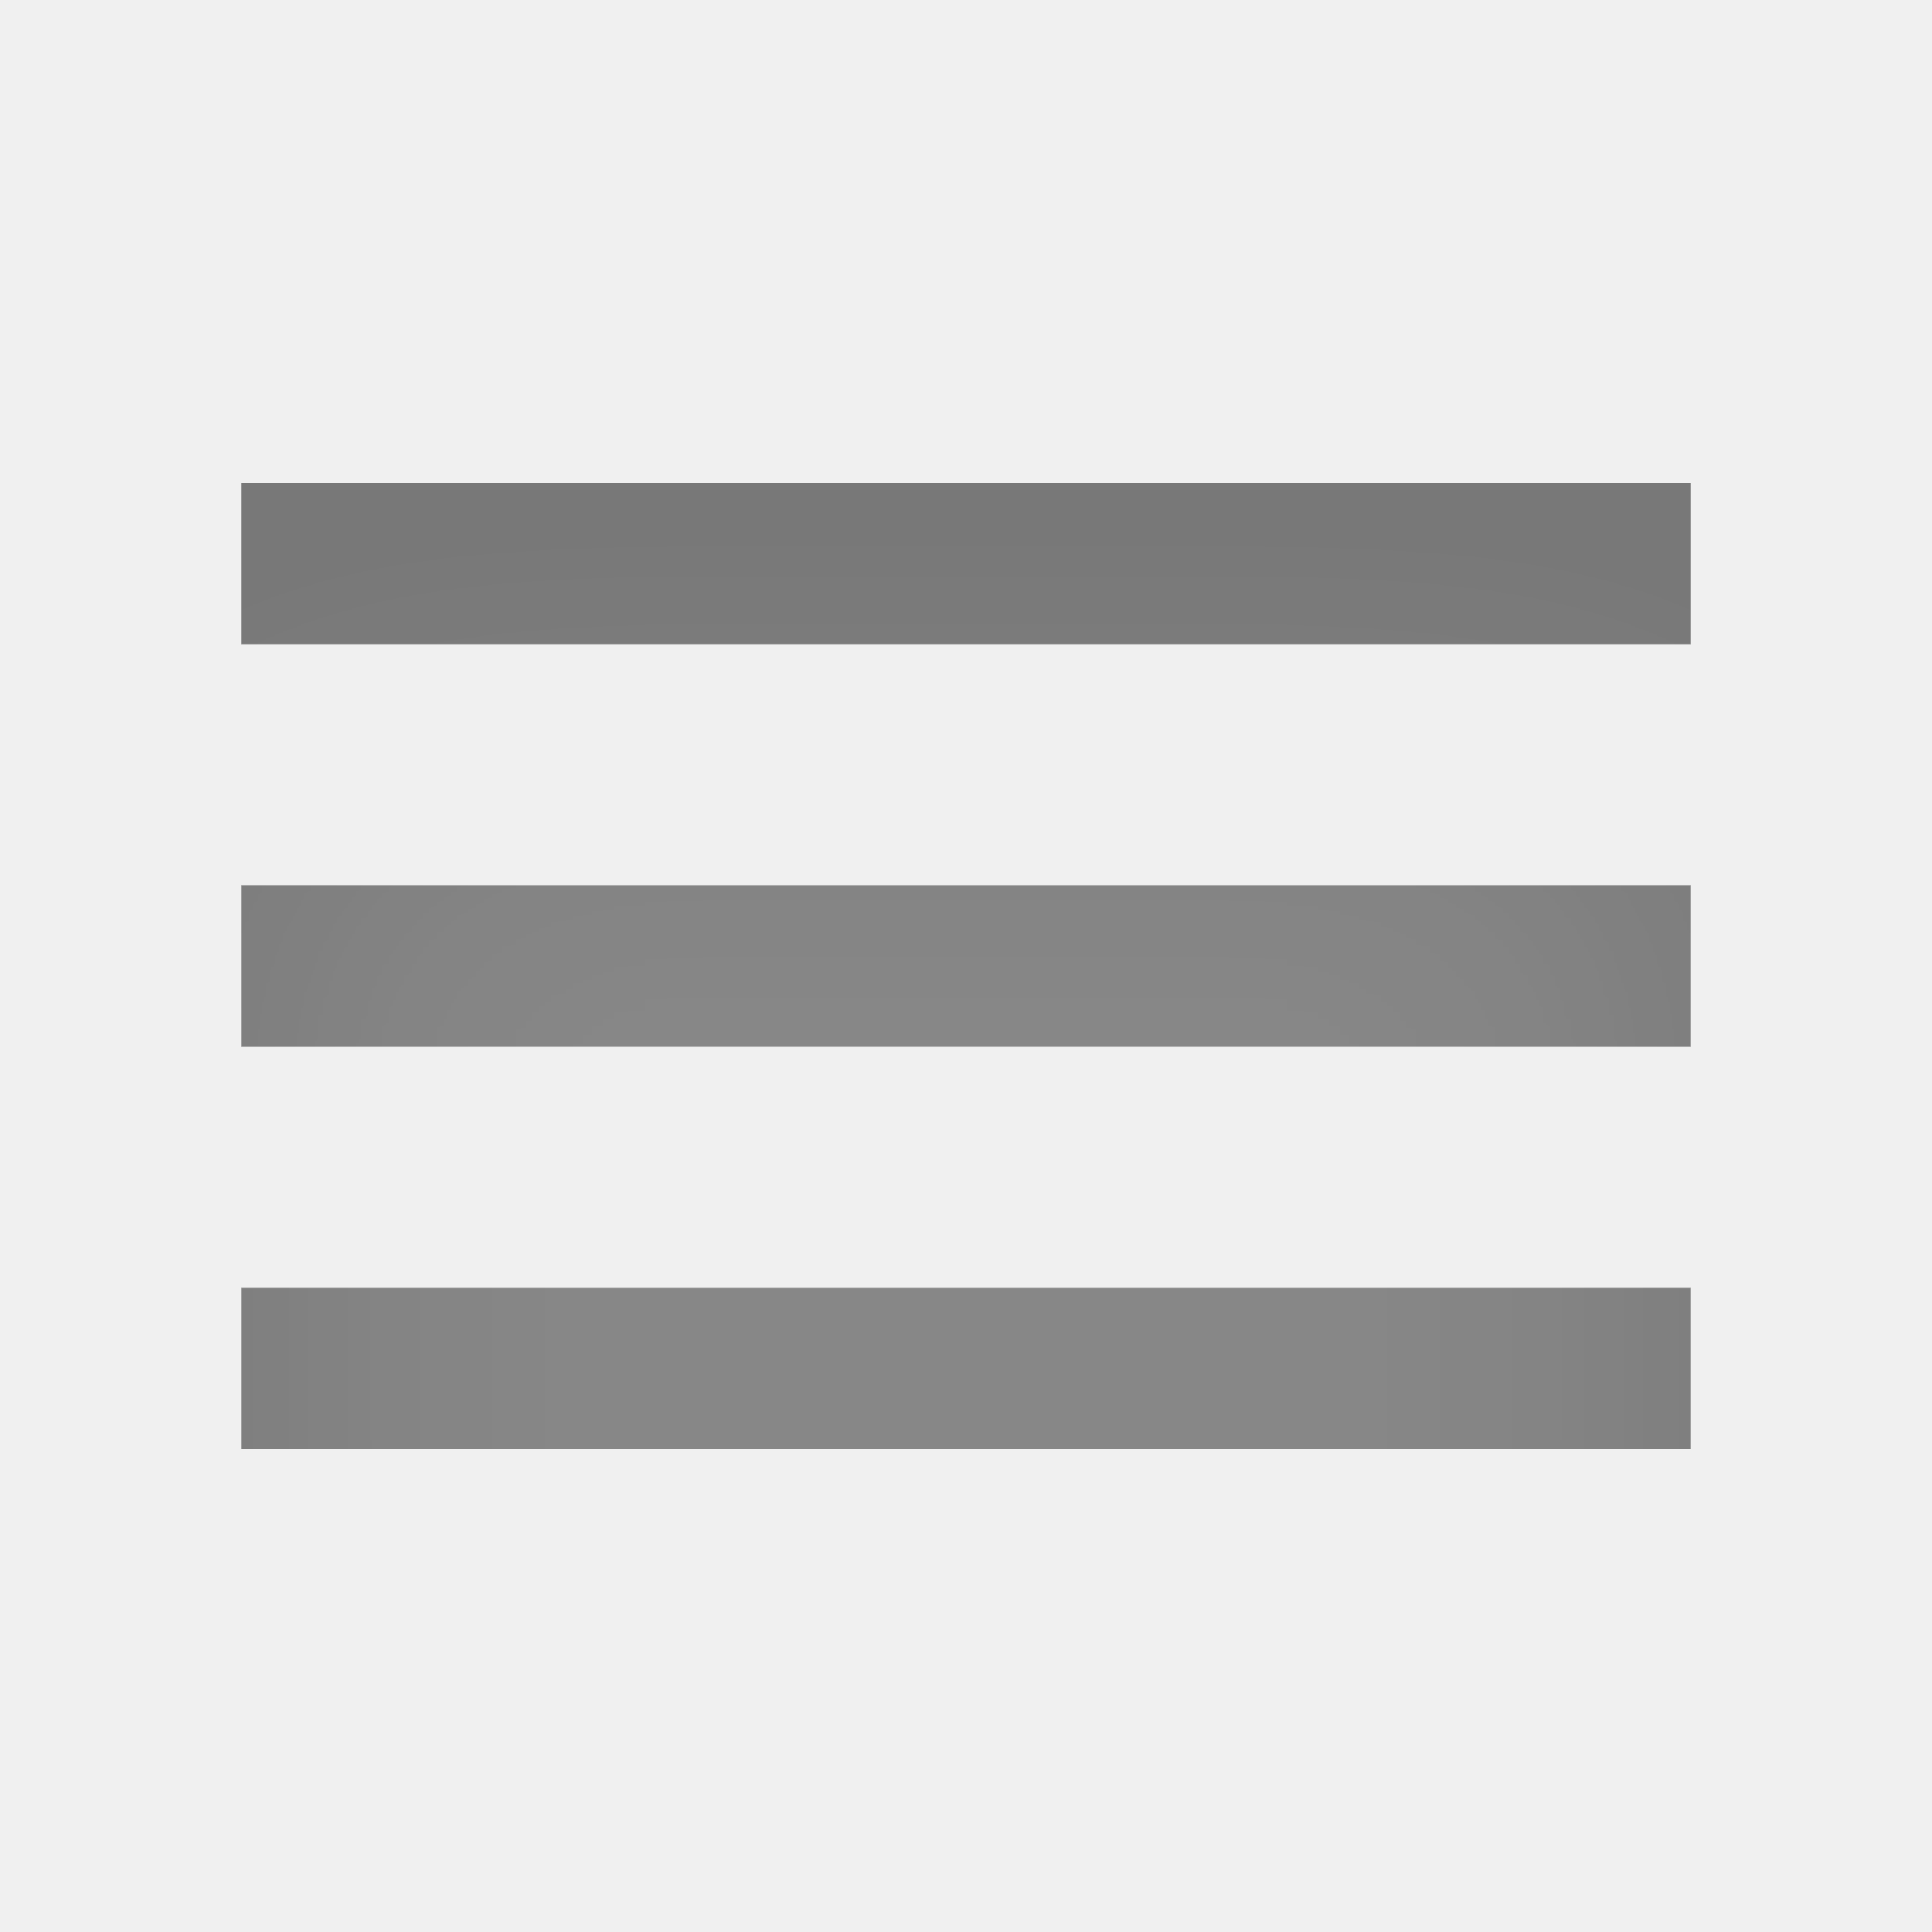
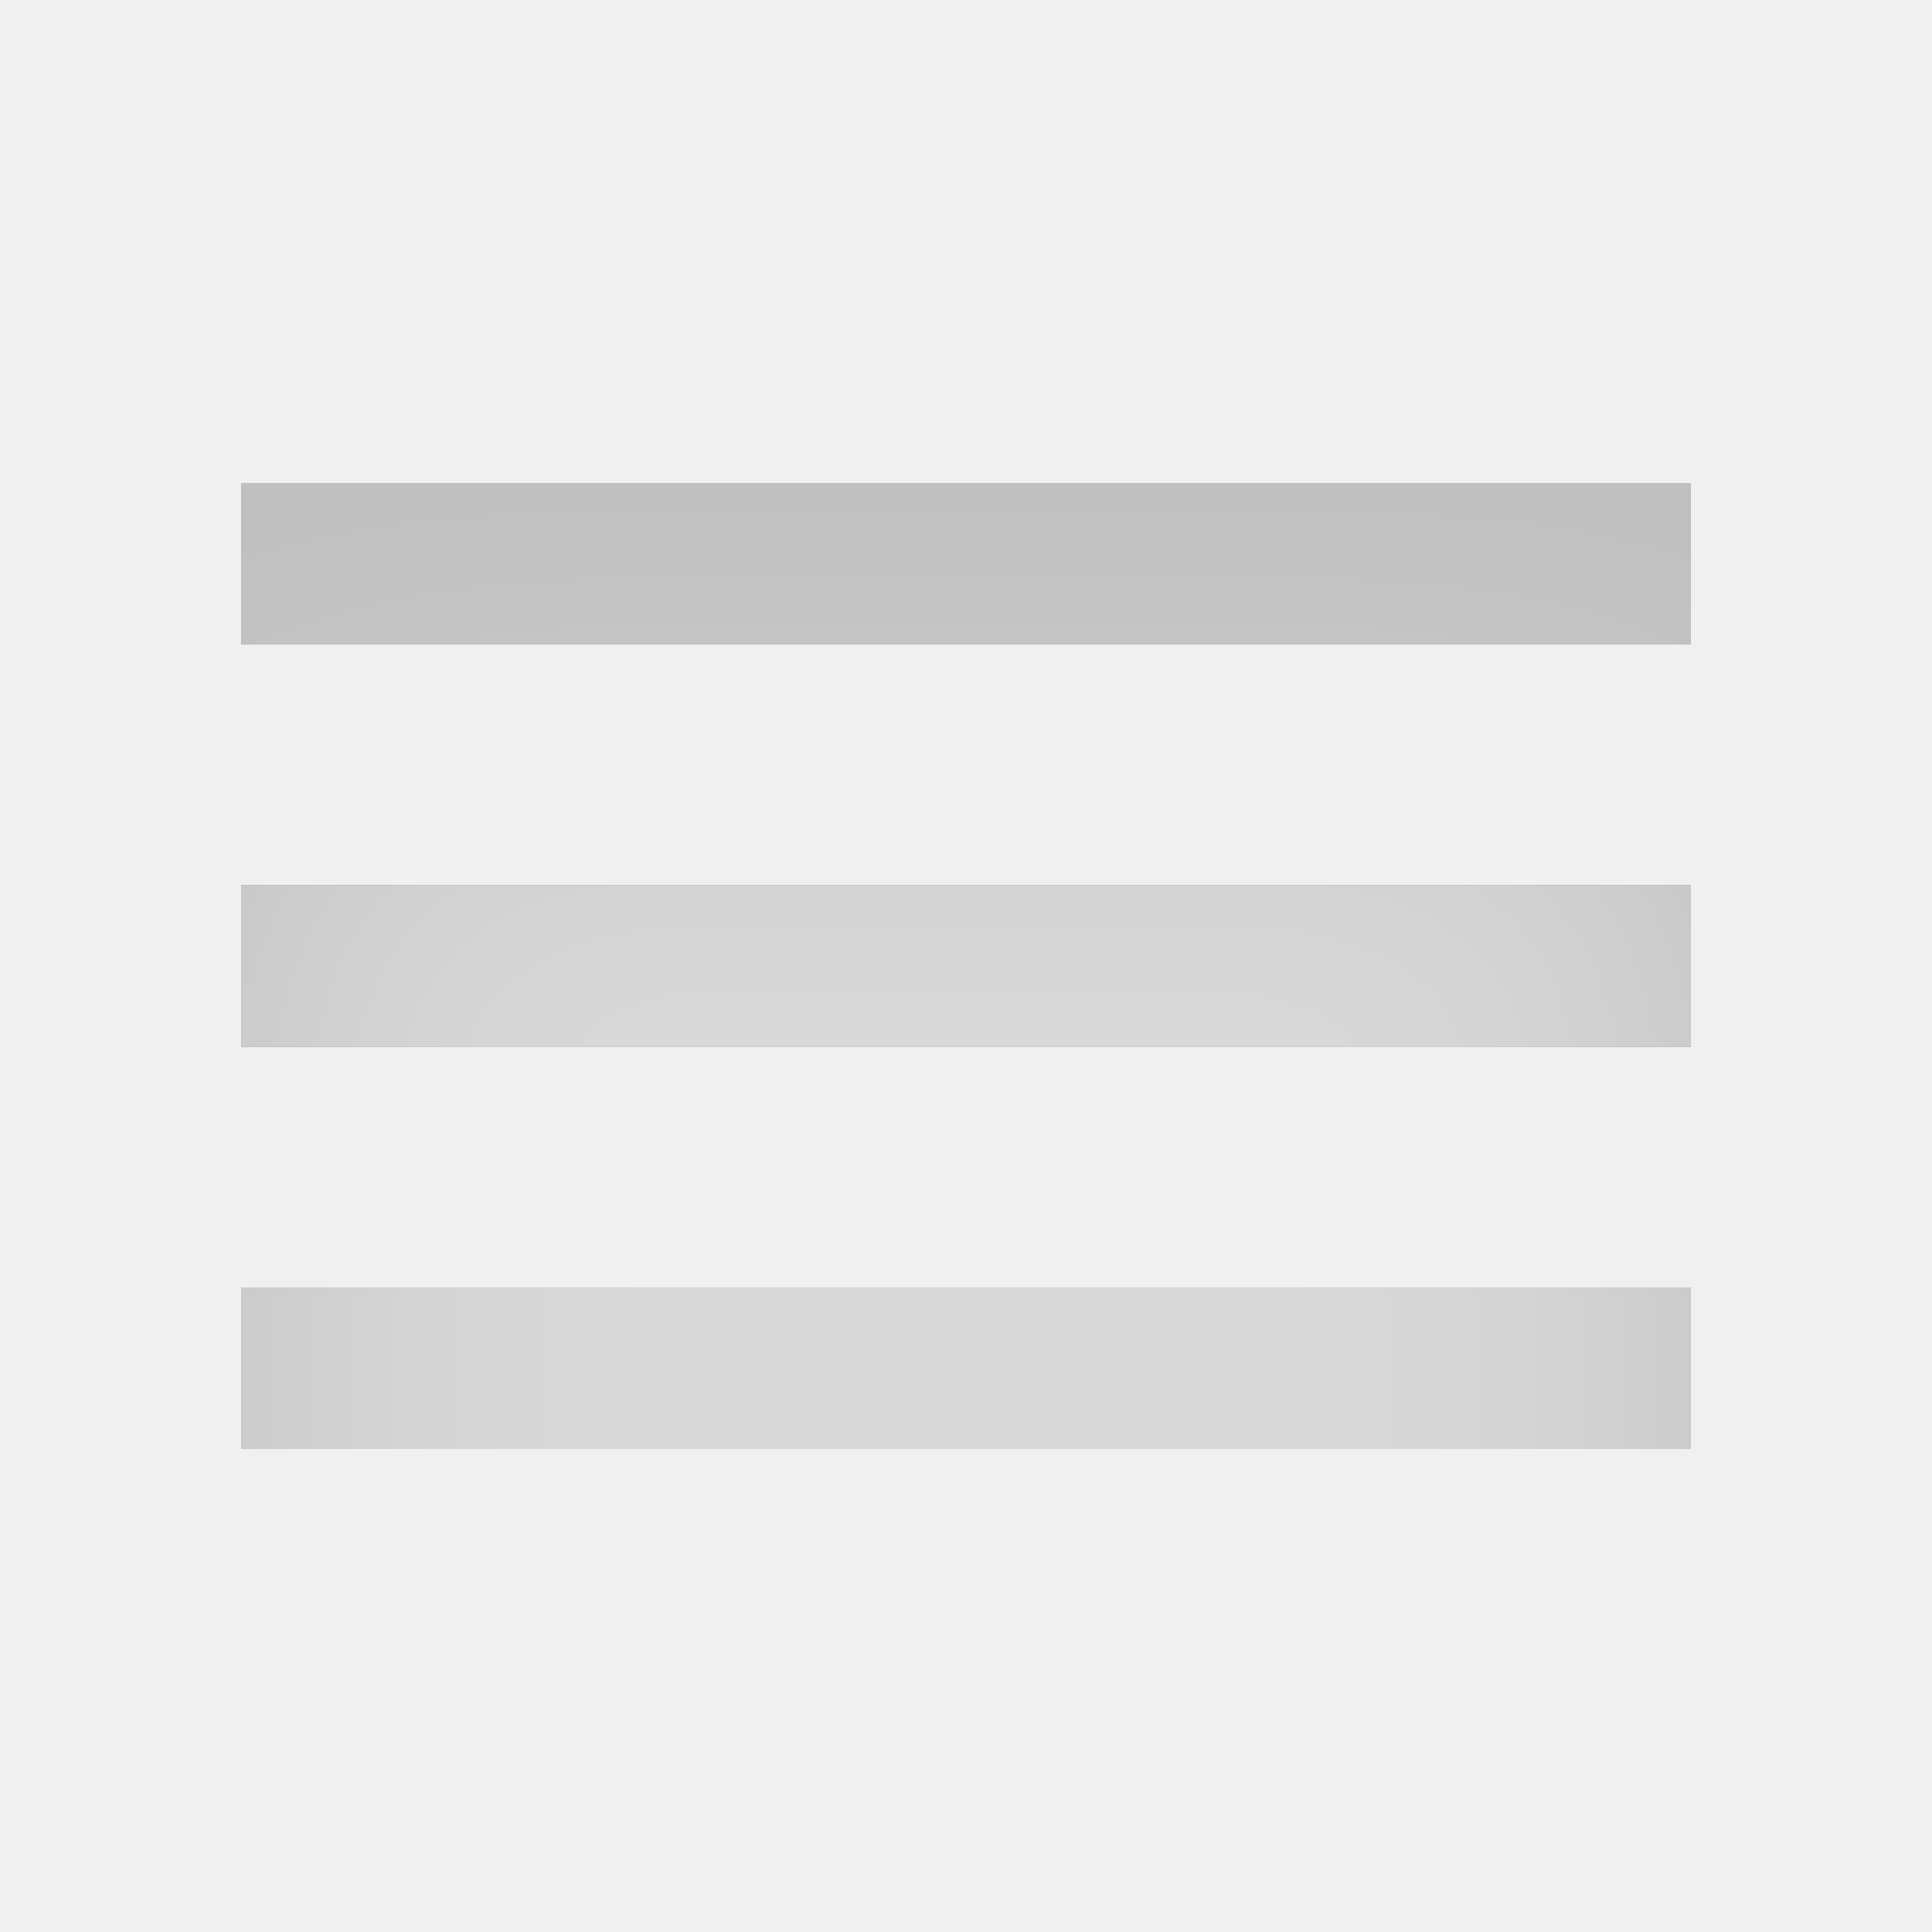
<svg xmlns="http://www.w3.org/2000/svg" width="40" height="40" viewBox="0 0 20 20" fill="none">
  <g id="menu_FILL0_wght400_GRAD0_opsz24 1" filter="url(#filter0_i_127_151)">
-     <path id="Vector" d="M2.5 15V13.333H17.5V15H2.5ZM2.5 10.833V9.167H17.5V10.833H2.5ZM2.5 6.667V5H17.5V6.667H2.5Z" fill="#9F9F9F" />
+     <path id="Vector" d="M2.5 15V13.333H17.5V15H2.5ZM2.5 10.833V9.167H17.5V10.833H2.5ZM2.5 6.667V5H17.5V6.667H2.5Z" fill="white" />
  </g>
  <defs>
    <filter id="filter0_i_127_151" x="0" y="0" width="20" height="24" filterUnits="userSpaceOnUse" color-interpolation-filters="sRGB">
      <feFlood flood-opacity="0" result="BackgroundImageFix" />
      <feBlend mode="normal" in="SourceGraphic" in2="BackgroundImageFix" result="shape" />
      <feColorMatrix in="SourceAlpha" type="matrix" values="0 0 0 0 0 0 0 0 0 0 0 0 0 0 0 0 0 0 127 0" result="hardAlpha" />
      <feOffset dy="4" />
      <feGaussianBlur stdDeviation="2" />
      <feComposite in2="hardAlpha" operator="arithmetic" k2="-1" k3="1" />
      <feColorMatrix type="matrix" values="0 0 0 0 0 0 0 0 0 0 0 0 0 0 0 0 0 0 0.25 0" />
      <feBlend mode="normal" in2="shape" result="effect1_innerShadow_127_151" />
    </filter>
  </defs>
</svg>
